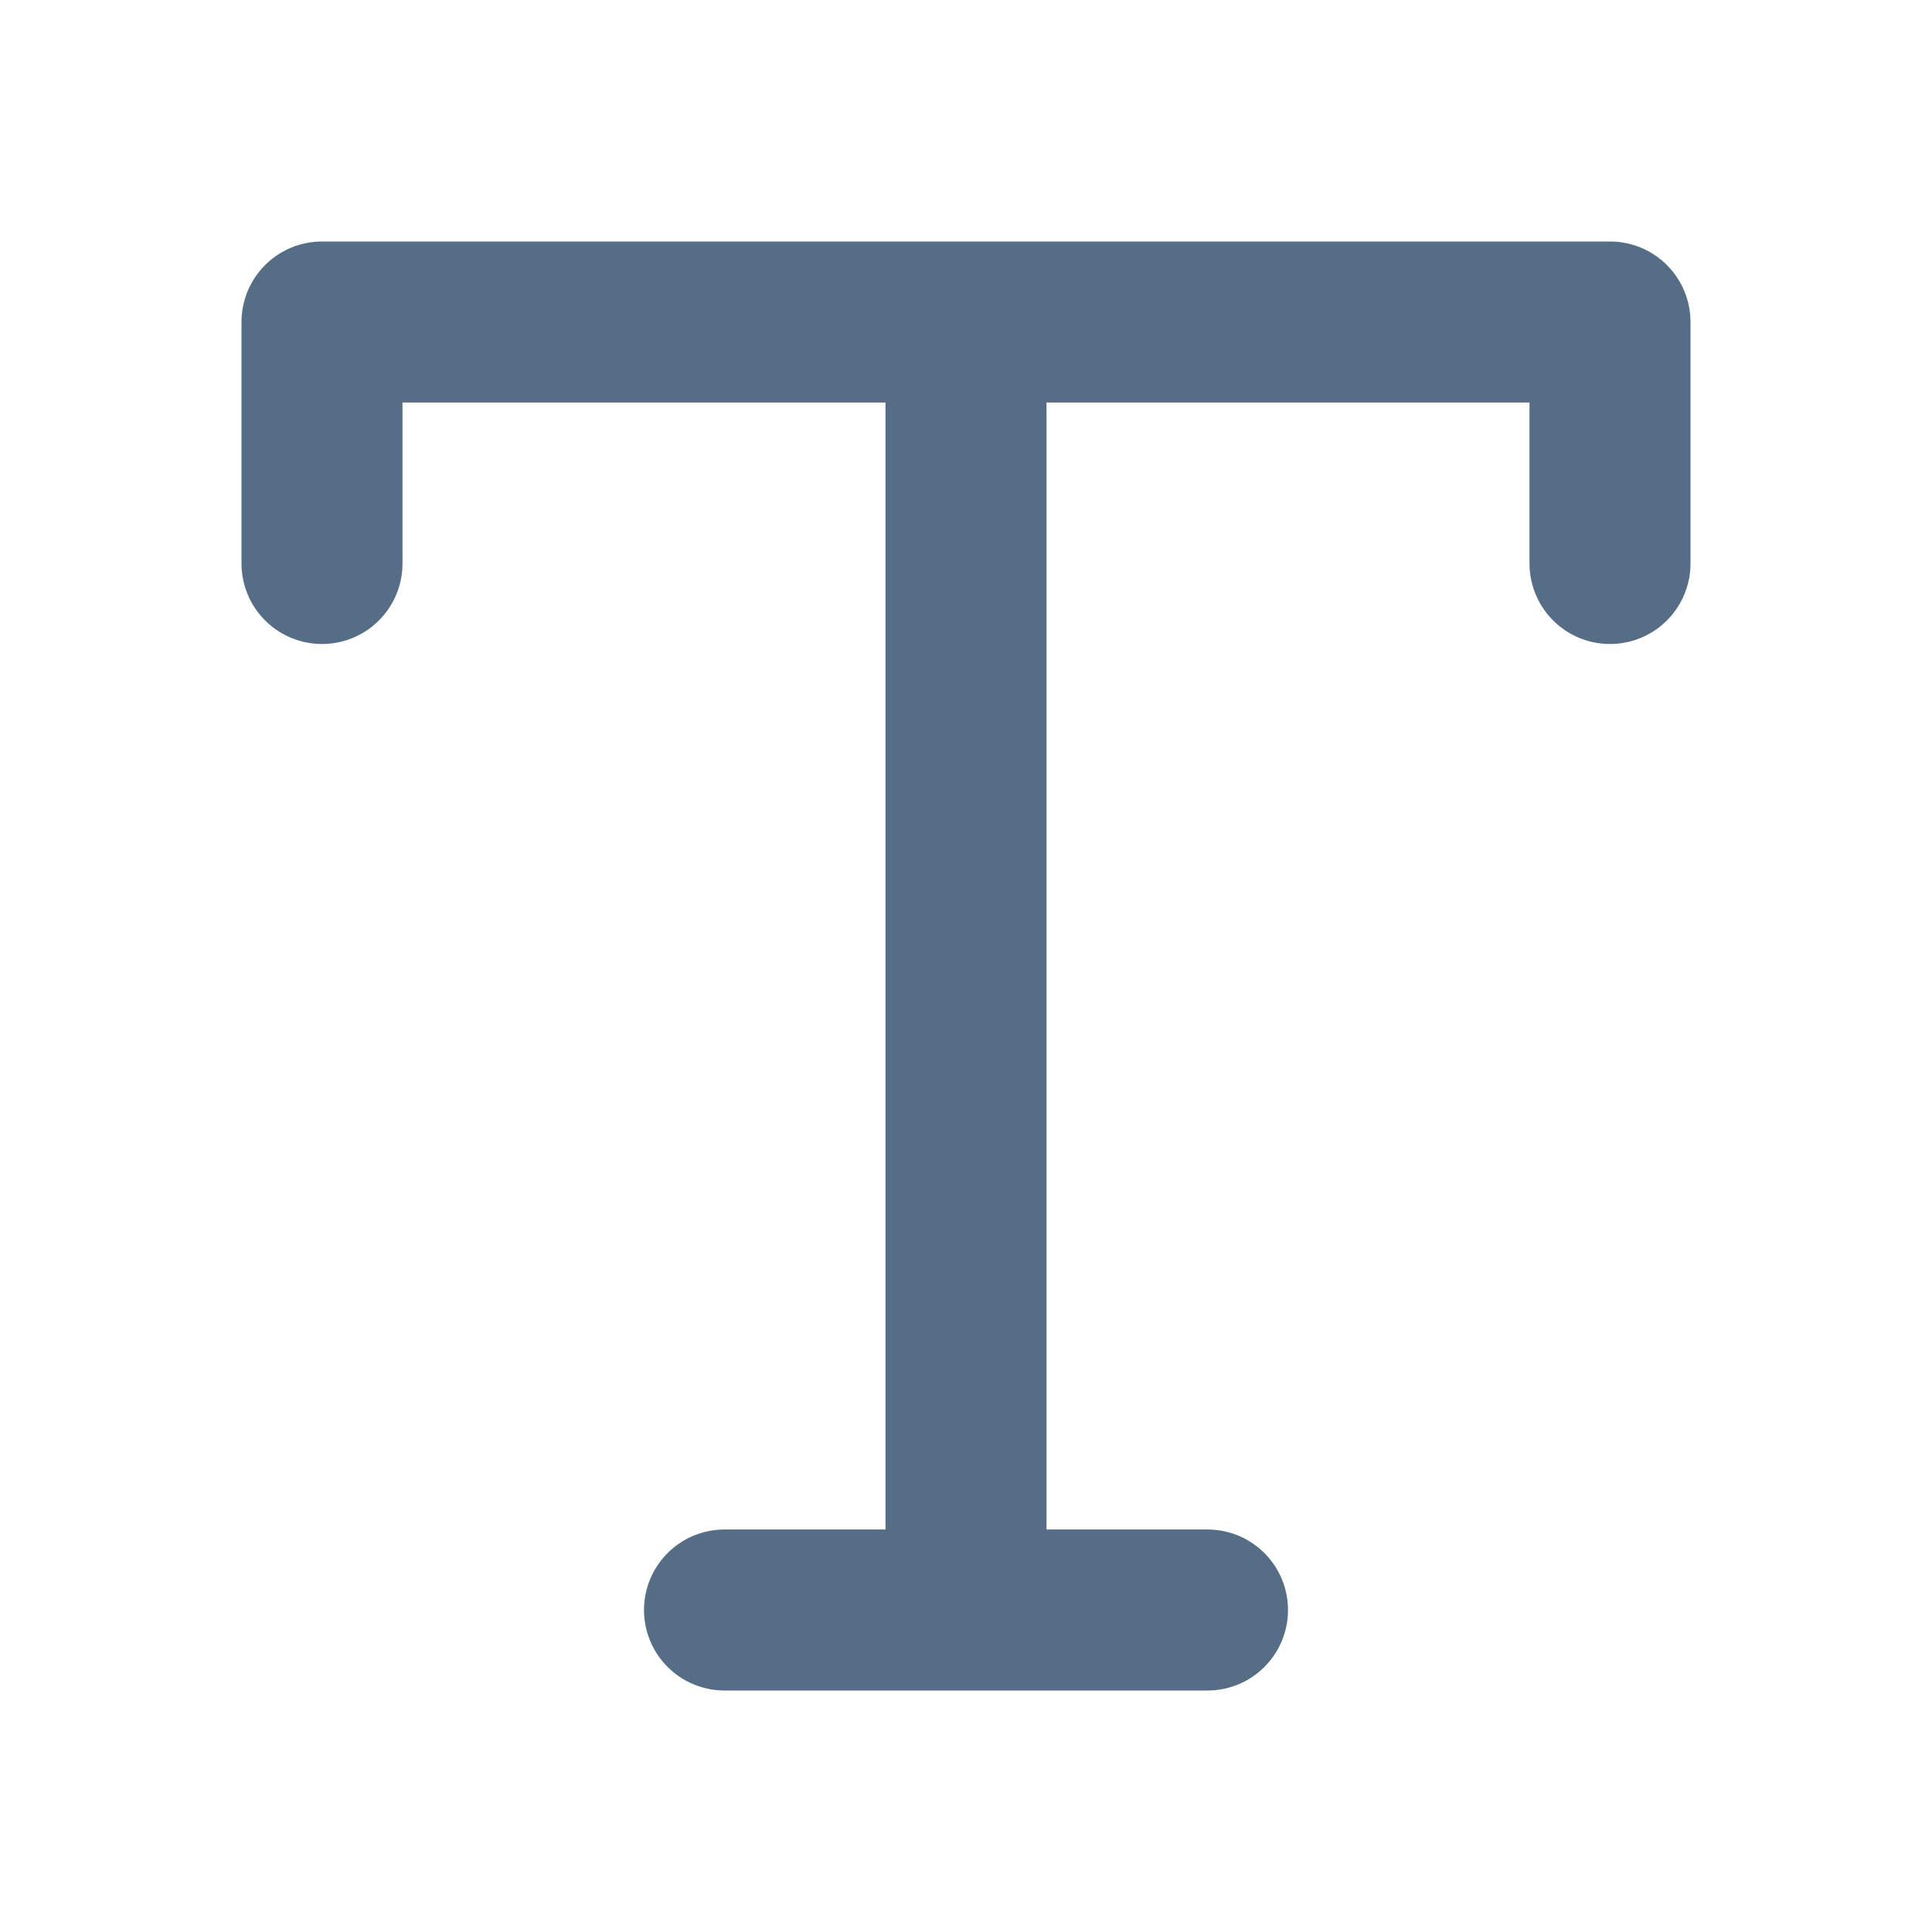
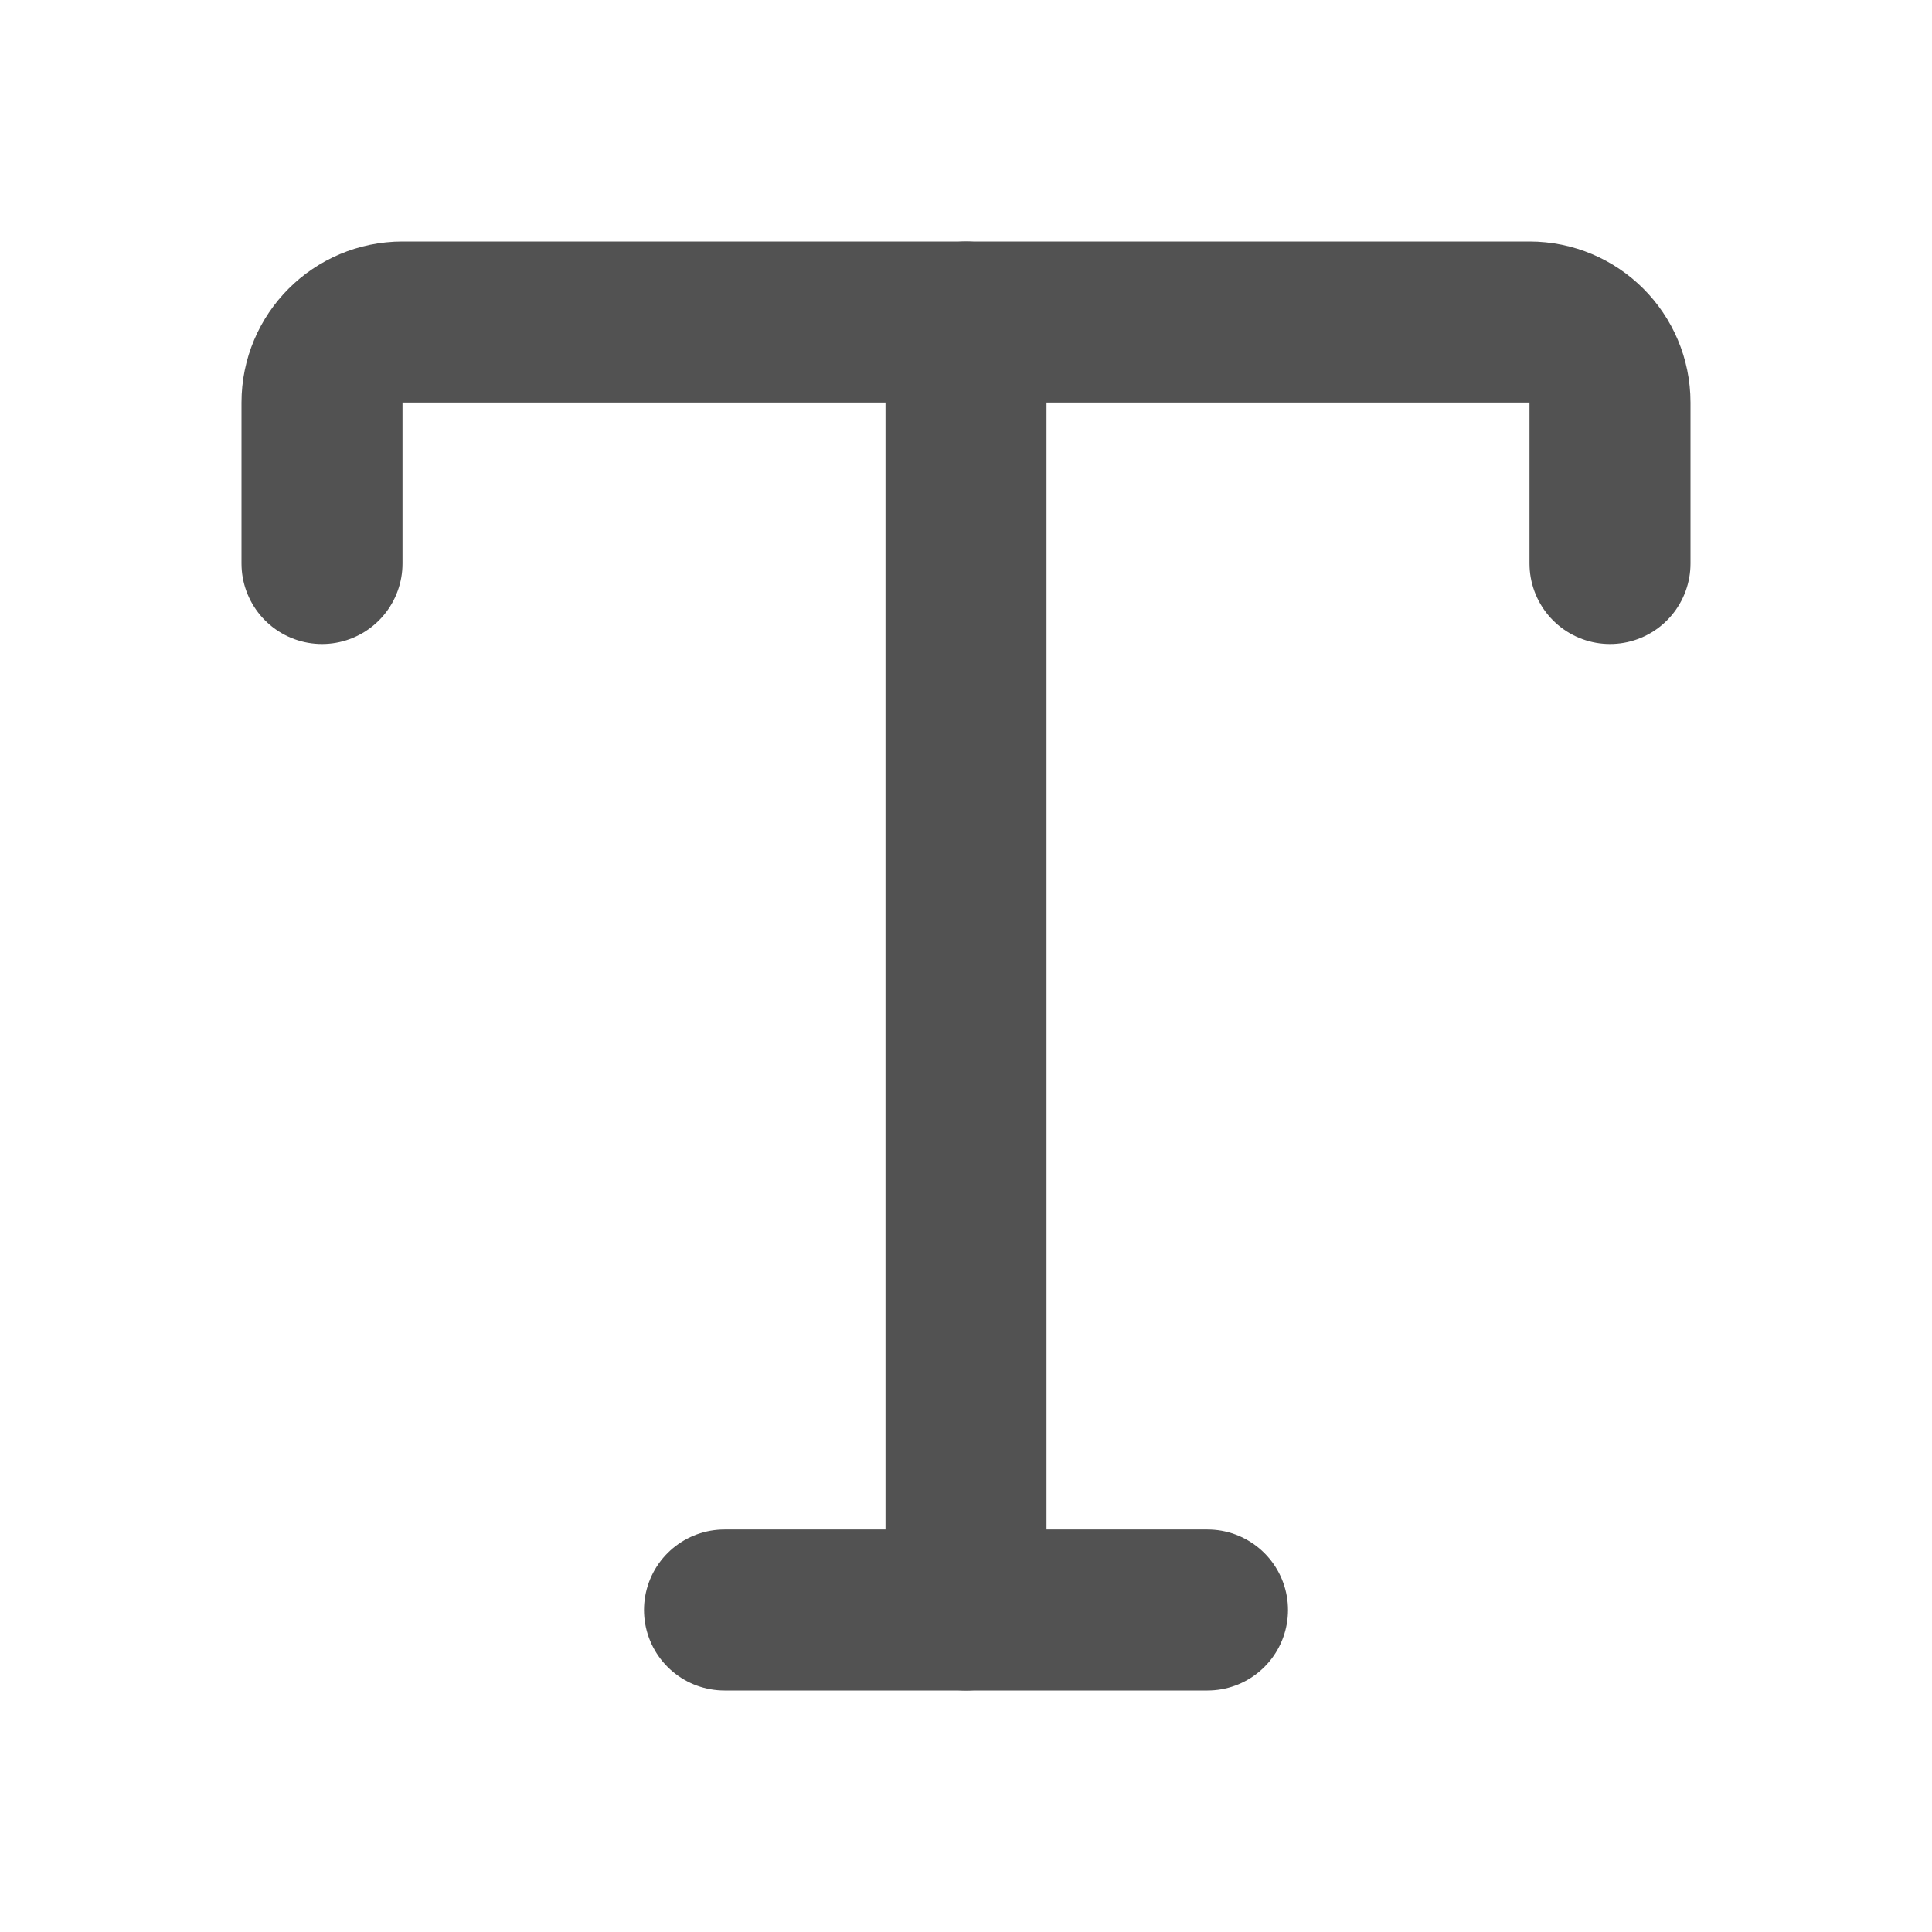
- <svg xmlns="http://www.w3.org/2000/svg" width="24" height="24" fill="none" stroke="currentColor" stroke-width="2" stroke-linecap="round" stroke-linejoin="round">
-   <path style="stroke:#566d86;stroke-opacity:1" d="M4 7V4h16v3M9 20h6M12 4v16" />
+ <svg xmlns="http://www.w3.org/2000/svg" width="24" height="24" viewBox="0 0 24 24" fill="none" stroke="#525252" stroke-width="2" stroke-linecap="round" stroke-linejoin="round">
+   <path d="M12 4v16" />
+   <path d="M4 7V5a1 1 0 0 1 1-1h14a1 1 0 0 1 1 1v2" />
+   <path d="M9 20h6" />
</svg>
